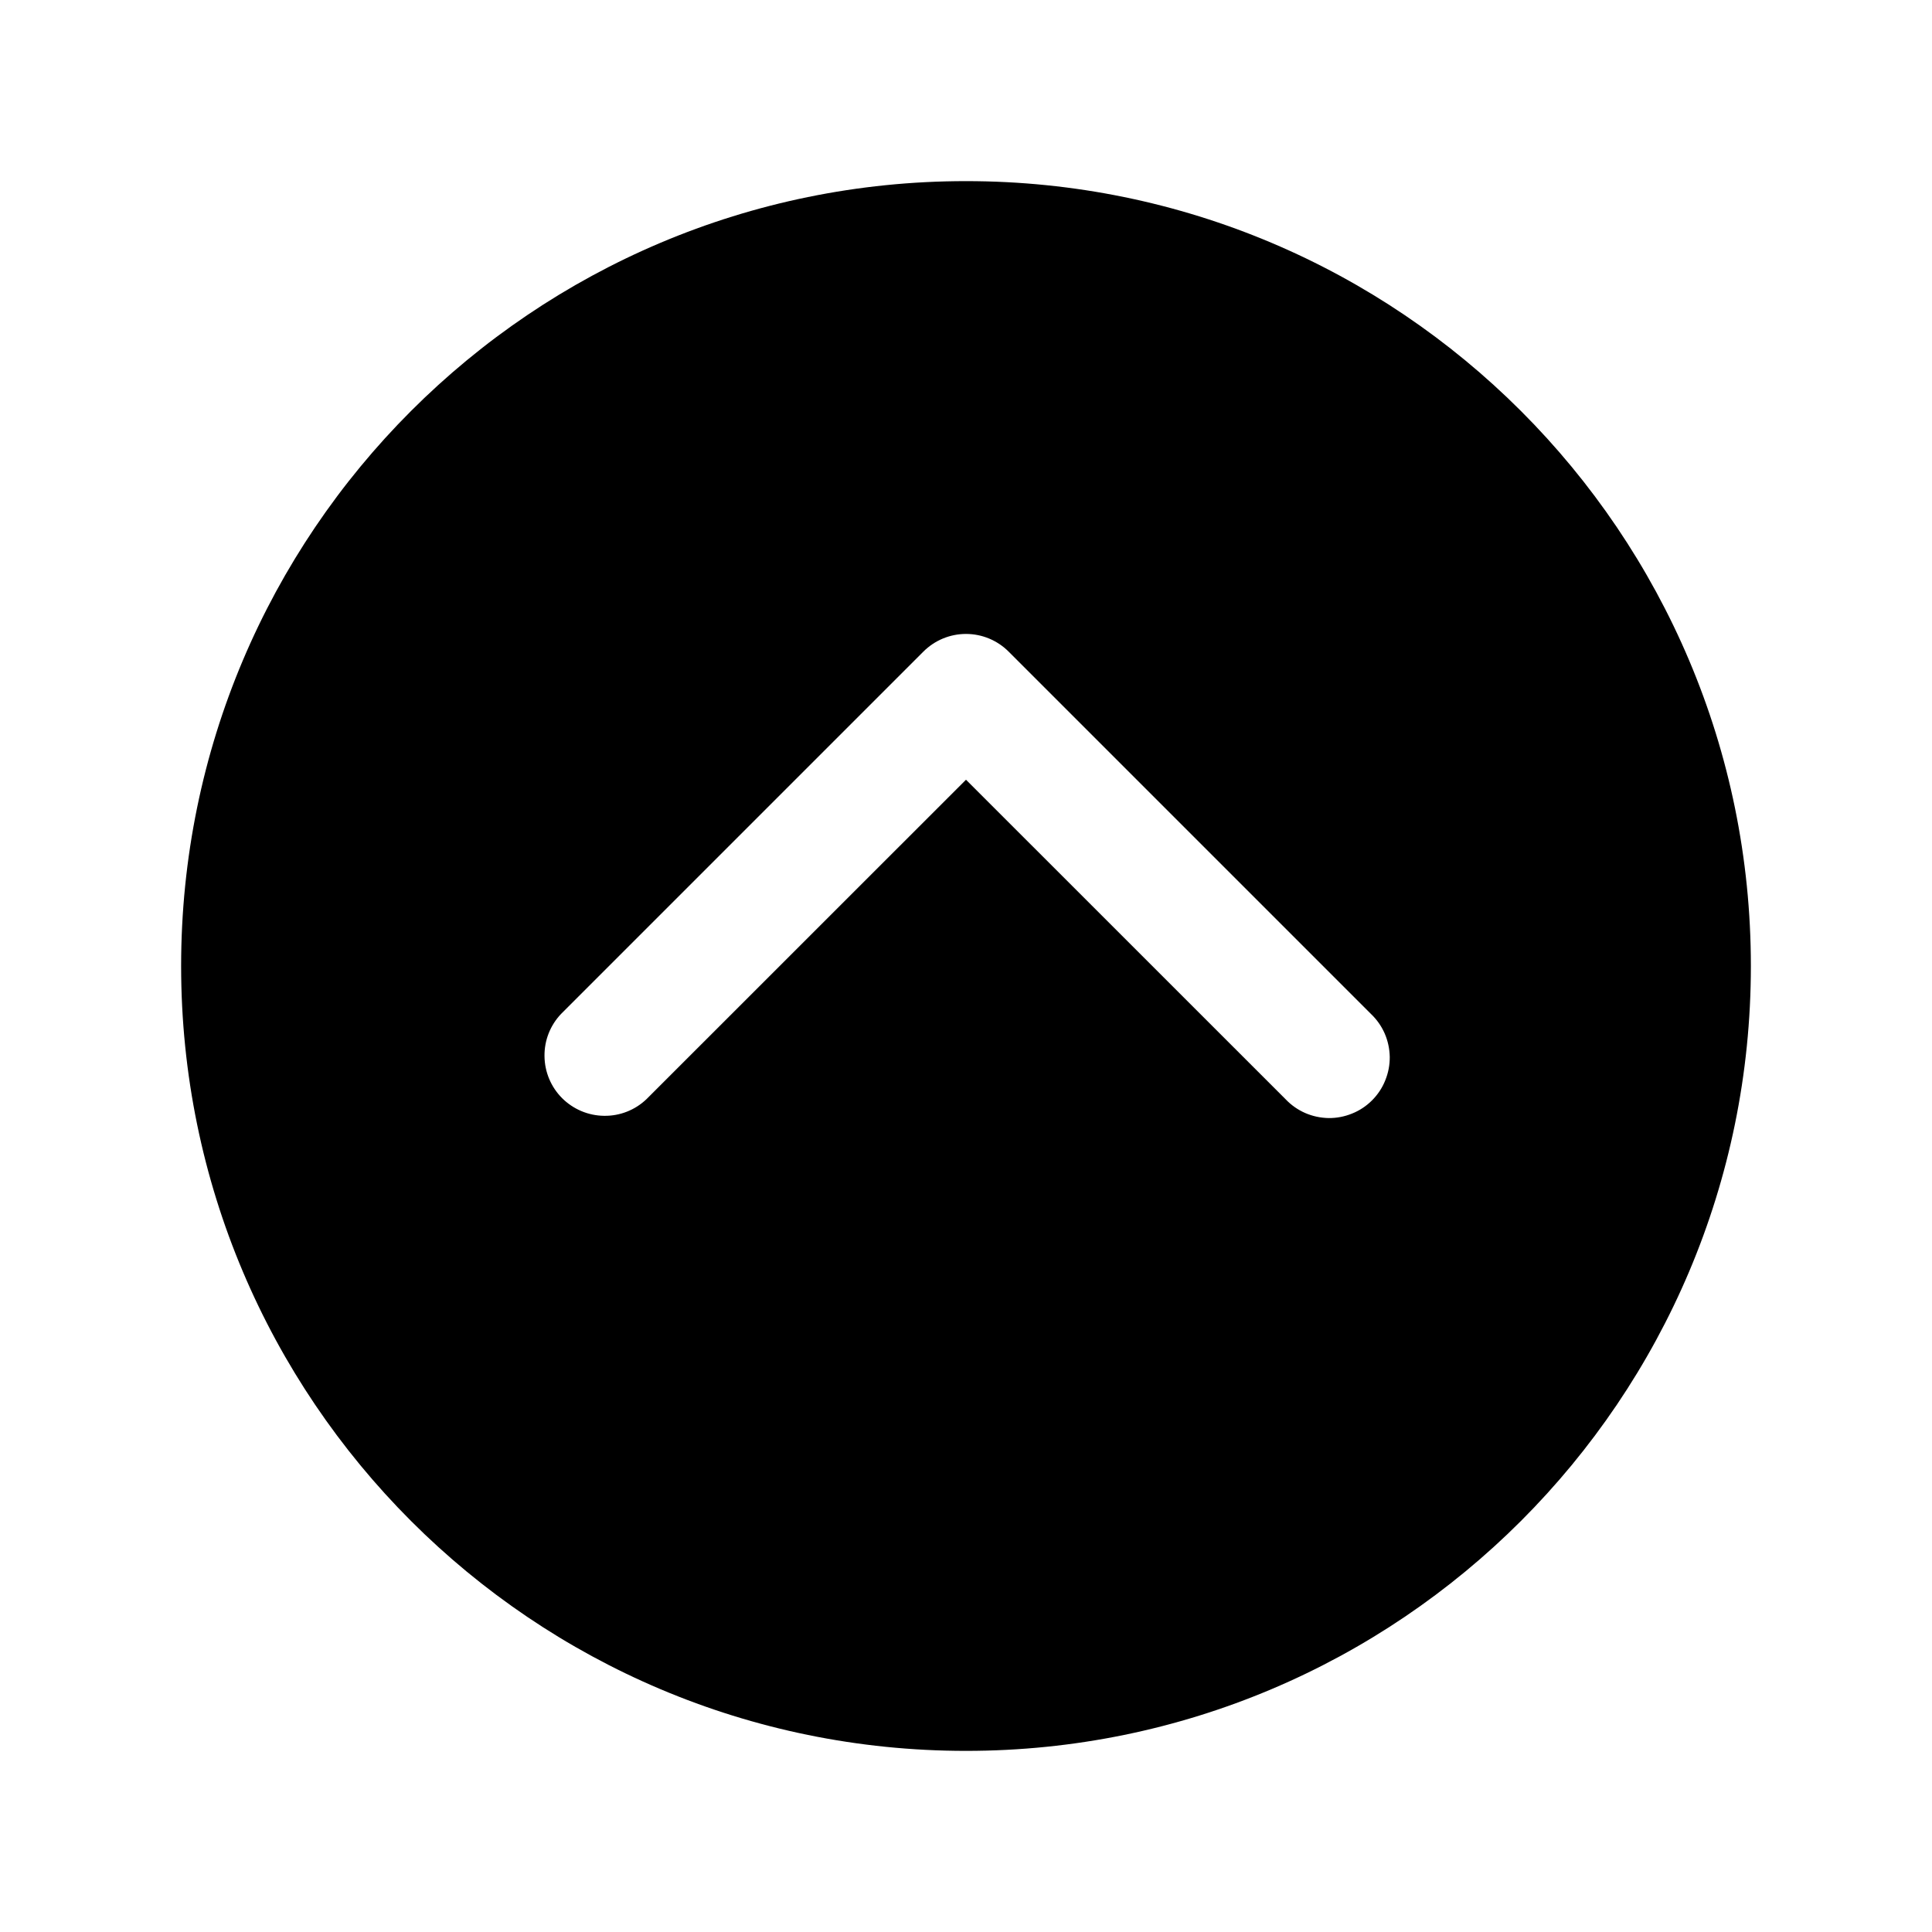
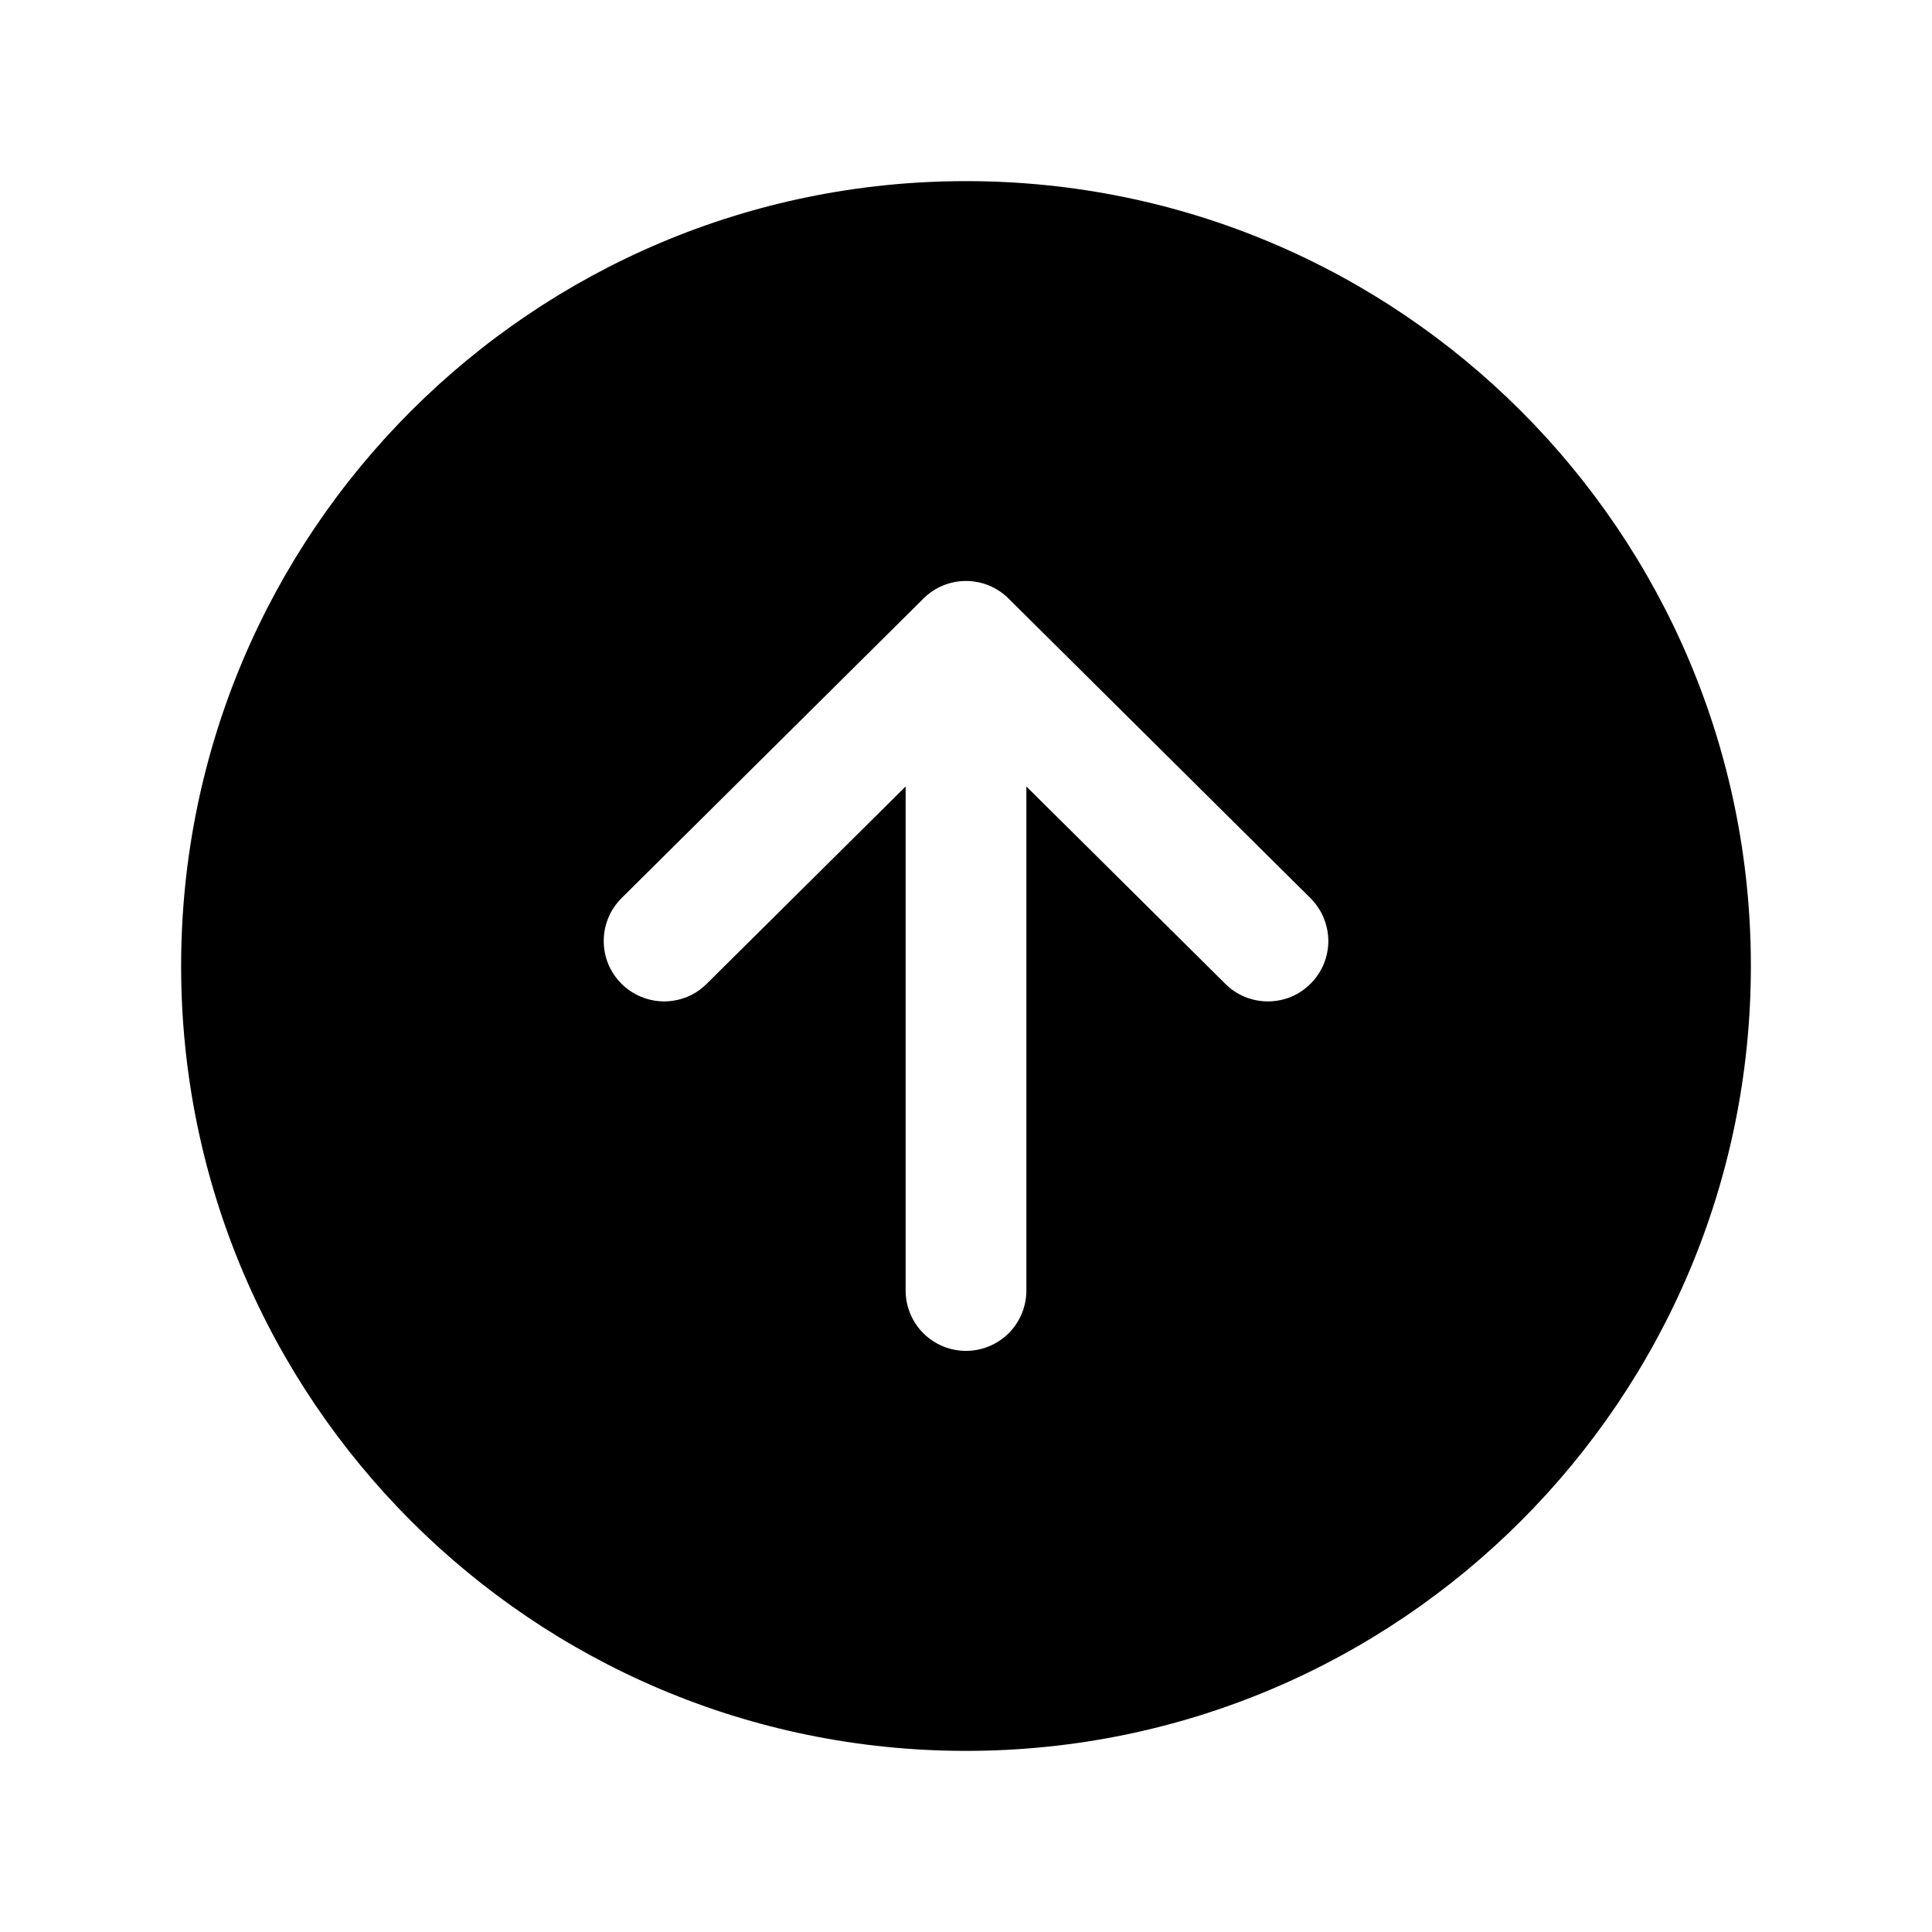
<svg xmlns="http://www.w3.org/2000/svg" width="24" height="24" viewBox="0 0 24 24" fill="none">
-   <path d="M2.25 12C2.25 6.615 6.615 2.25 12 2.25C17.384 2.25 21.75 6.615 21.75 12C21.75 17.384 17.384 21.75 12 21.75C6.615 21.75 2.25 17.384 2.25 12ZM15.97 13.655C16.039 13.728 16.122 13.786 16.213 13.826C16.305 13.866 16.404 13.887 16.504 13.889C16.604 13.89 16.703 13.871 16.796 13.833C16.889 13.796 16.973 13.74 17.044 13.669C17.115 13.598 17.171 13.514 17.208 13.421C17.246 13.328 17.265 13.229 17.264 13.129C17.262 13.029 17.241 12.93 17.201 12.838C17.161 12.747 17.103 12.664 17.03 12.595L12.53 8.095C12.389 7.954 12.199 7.875 12 7.875C11.801 7.875 11.611 7.954 11.47 8.095L6.97 12.595C6.835 12.737 6.761 12.925 6.764 13.121C6.766 13.317 6.845 13.504 6.983 13.642C7.122 13.78 7.308 13.859 7.504 13.861C7.7 13.864 7.888 13.79 8.03 13.655L12 9.686L15.97 13.655Z" fill="black" />
+   <path d="M12 2.25C6.615 2.25 2.25 6.615 2.25 12C2.25 17.384 6.615 21.75 12 21.75C17.384 21.75 21.75 17.384 21.75 12C21.75 6.615 17.384 2.25 12 2.25ZM16.282 12.218C16.213 12.288 16.131 12.344 16.04 12.382C15.949 12.42 15.851 12.439 15.753 12.44C15.655 12.44 15.557 12.421 15.466 12.384C15.374 12.347 15.292 12.292 15.222 12.222L12.75 9.77V16.031C12.75 16.23 12.671 16.421 12.53 16.562C12.39 16.702 12.199 16.781 12 16.781C11.801 16.781 11.61 16.702 11.47 16.562C11.329 16.421 11.25 16.23 11.25 16.031V9.77L8.778 12.222C8.708 12.292 8.625 12.347 8.534 12.384C8.443 12.421 8.345 12.44 8.247 12.44C8.148 12.439 8.051 12.419 7.96 12.381C7.869 12.343 7.786 12.287 7.717 12.217C7.648 12.148 7.593 12.065 7.555 11.973C7.518 11.882 7.499 11.784 7.5 11.686C7.5 11.587 7.52 11.49 7.558 11.399C7.596 11.308 7.652 11.226 7.722 11.156L11.472 7.435C11.612 7.295 11.802 7.217 12 7.217C12.198 7.217 12.388 7.295 12.528 7.435L16.278 11.156C16.348 11.226 16.404 11.308 16.442 11.399C16.48 11.49 16.5 11.588 16.501 11.686C16.501 11.785 16.482 11.883 16.445 11.974C16.407 12.065 16.352 12.148 16.282 12.218Z" fill="black" />
</svg>
